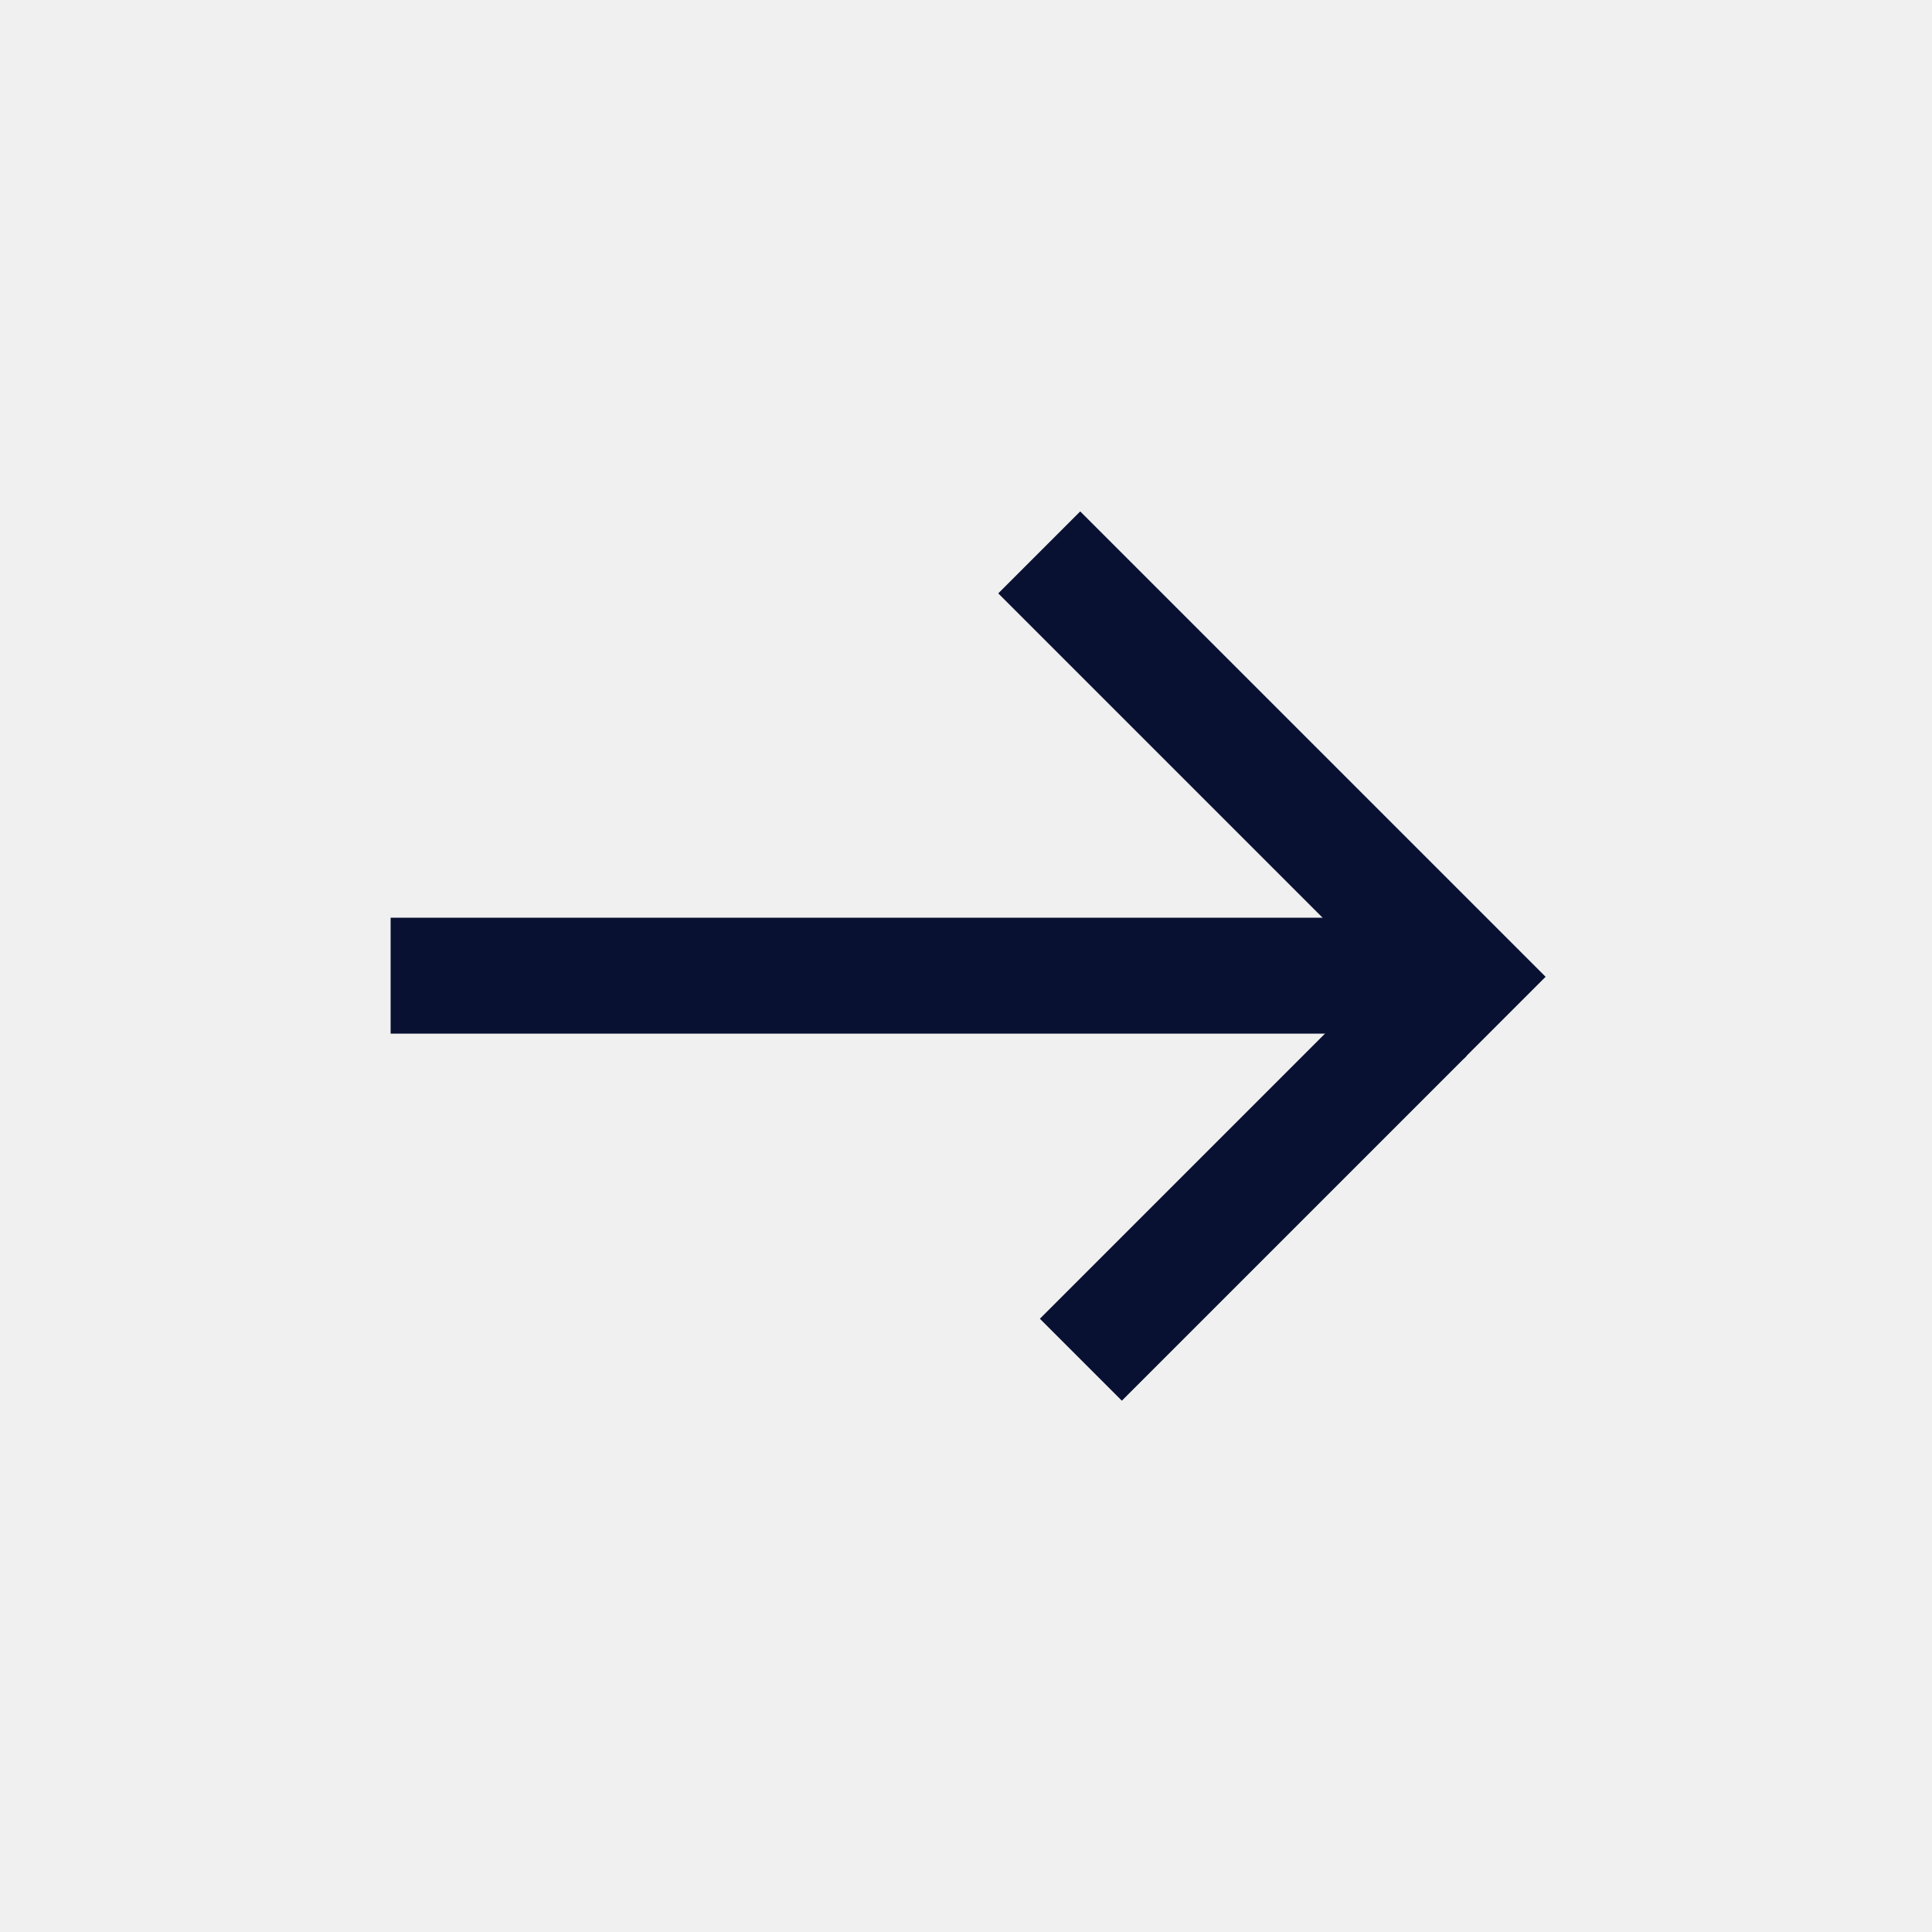
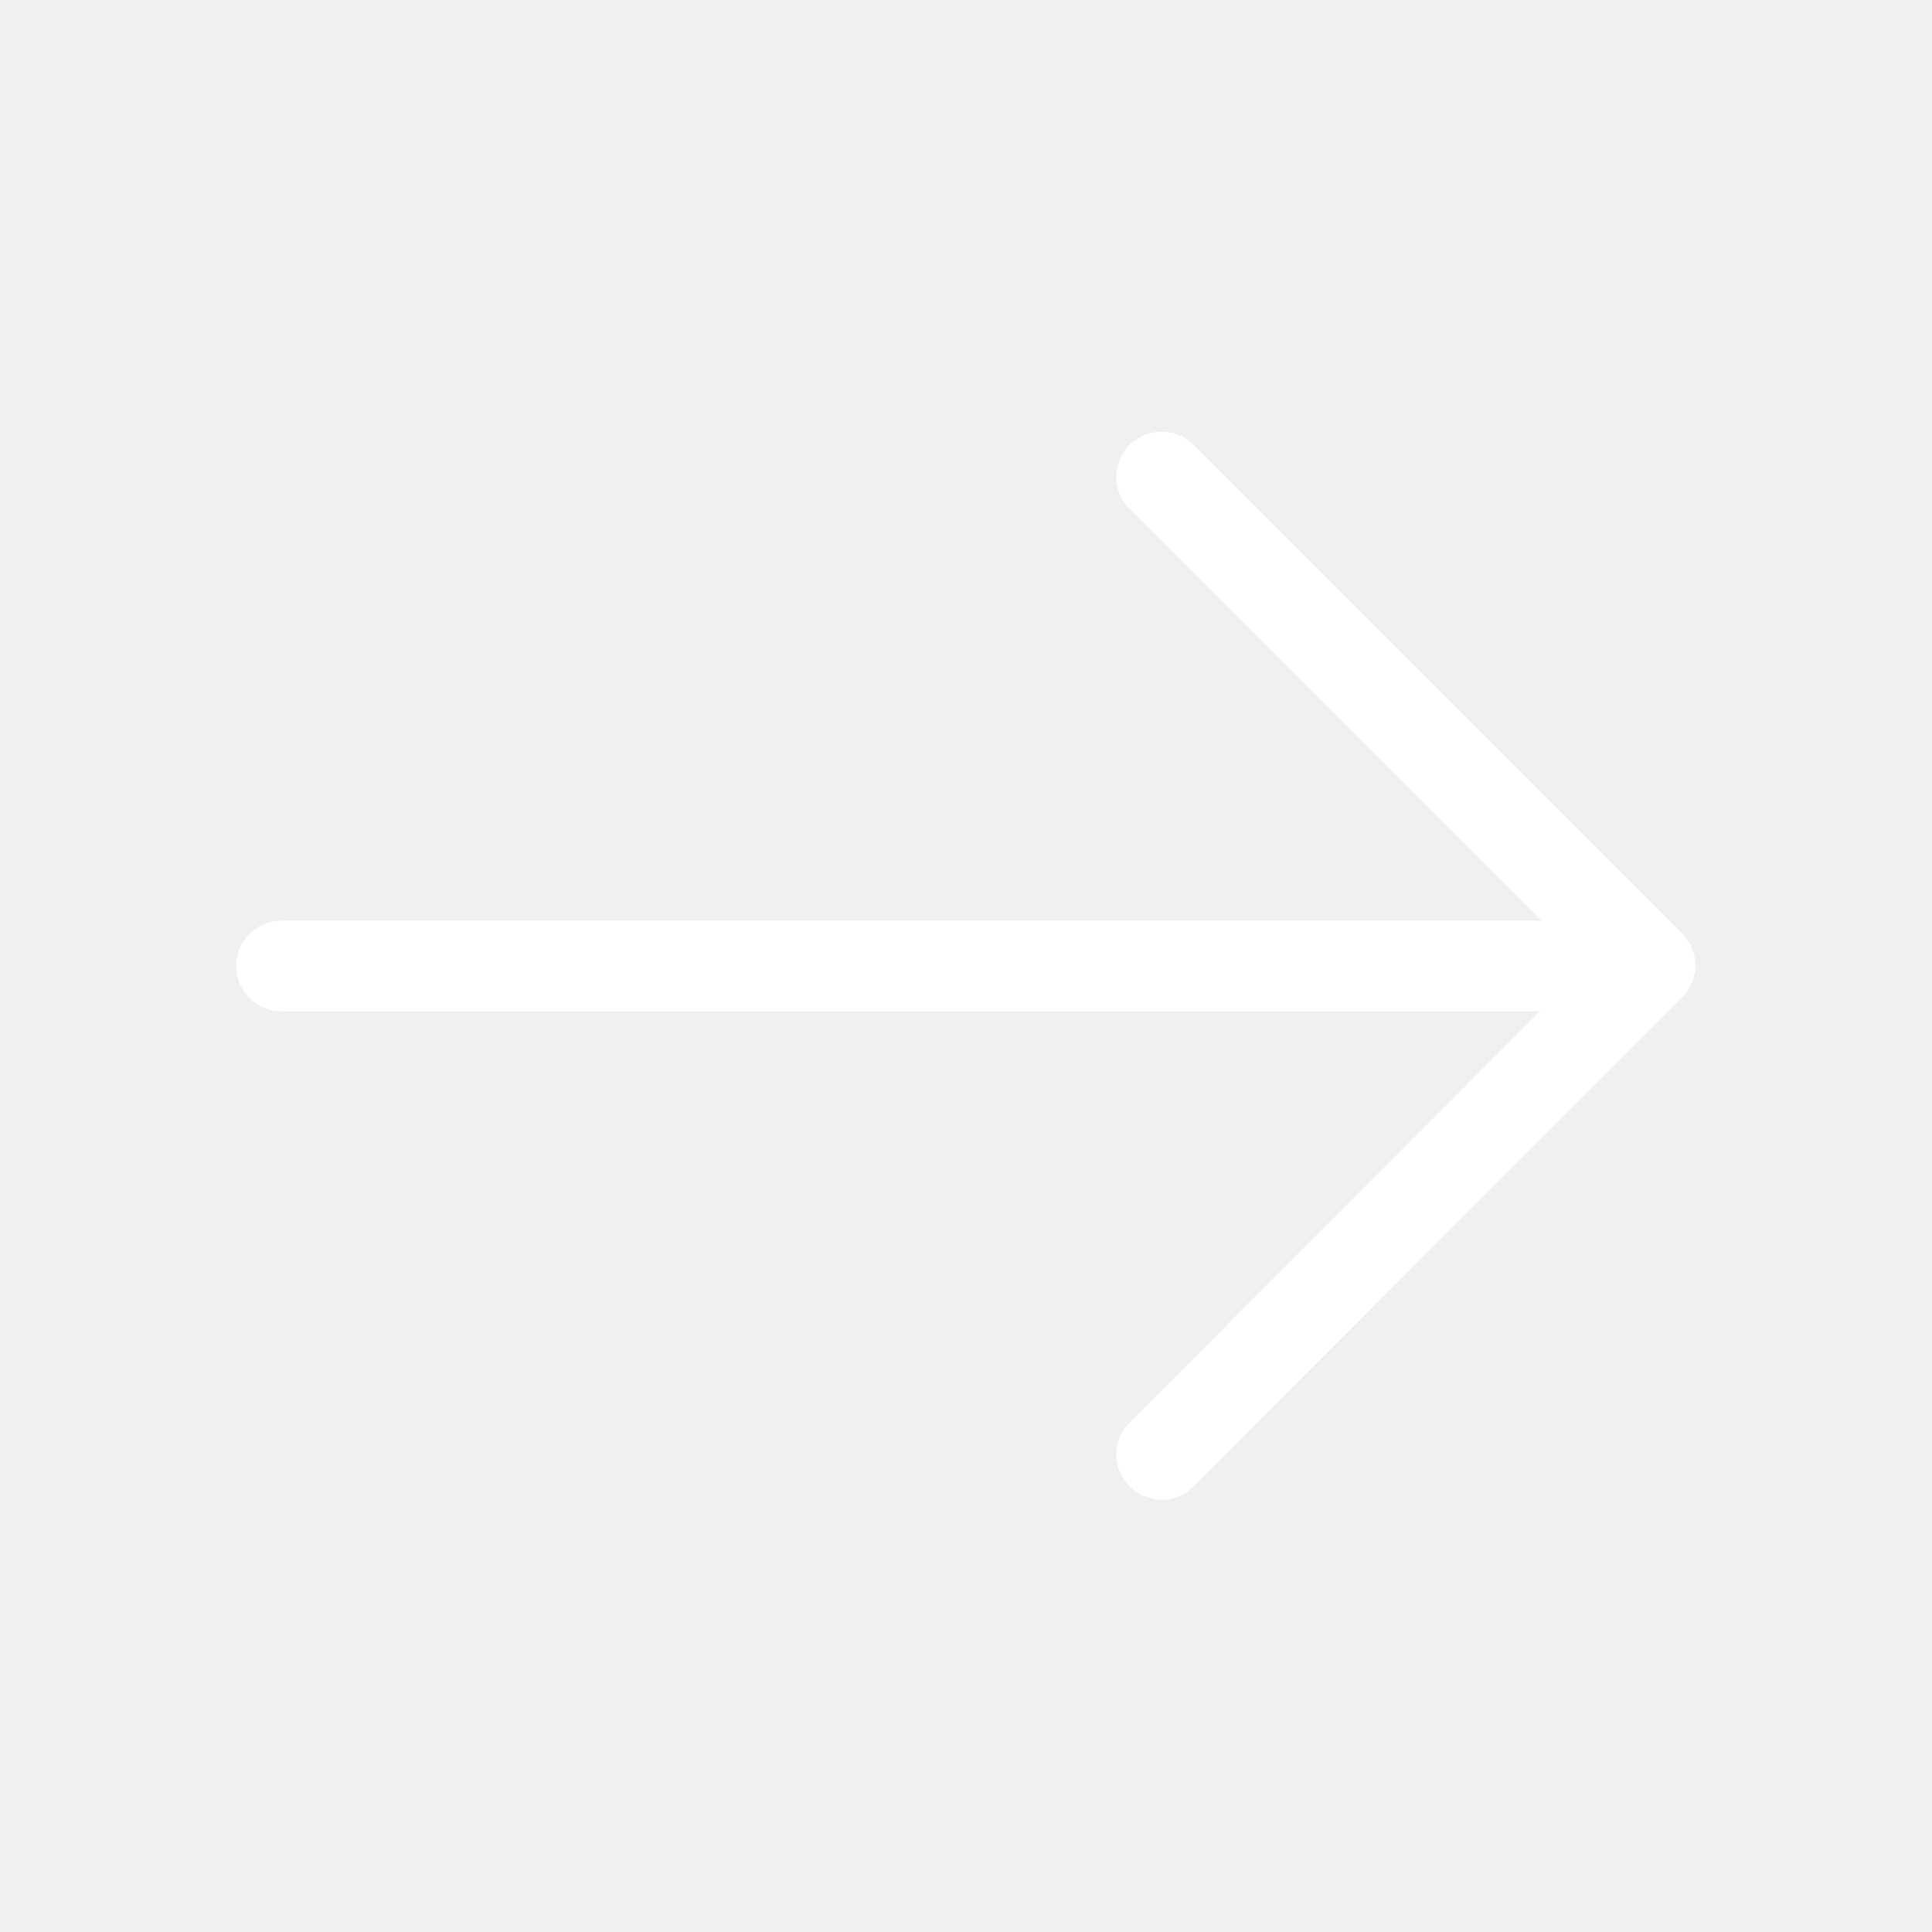
- <svg xmlns="http://www.w3.org/2000/svg" width="20" height="20" viewBox="0 0 20 20" fill="none">
-   <rect width="1.2" height="10.8" transform="matrix(-4.37114e-08 -1 -1 4.37114e-08 14.8438 10.7002)" fill="#081132" />
-   <rect width="5.047" height="1.2" transform="matrix(0.707107 -0.707107 -0.707107 -0.707107 11.6133 14.5)" fill="#081132" />
-   <rect width="6.813" height="1.2" transform="matrix(0.707107 0.707107 0.707107 -0.707107 10.334 6.14258)" fill="#081132" />
+ <svg xmlns="http://www.w3.org/2000/svg" width="32" height="32" viewBox="0 0 32 32" fill="none">
+   <defs>
+     <clipPath id="clip621_431">
+       <rect id="svg" width="32" height="32" fill="white" fill-opacity="0" />
+     </clipPath>
+   </defs>
+   <g clip-path="url(#clip621_431)">
+     <path id="path" d="M18.73 8.43L18.7 8.43C18.41 8.13 18.41 7.67 18.7 7.37C19 7.07 19.47 7.07 19.77 7.37L19.77 7.4L18.73 8.43ZM19.77 24.59L19.77 24.62C19.47 24.92 19 24.92 18.7 24.62C18.41 24.32 18.41 23.85 18.7 23.56L18.73 23.56L19.77 24.59Z" fill="#000000" fill-opacity="0" fill-rule="nonzero" />
+     <path id="path" d="M19.24 7.9L27.33 15.99L19.24 24.09" stroke="#FFFFFF" stroke-opacity="1" stroke-width="1.5" stroke-linejoin="round" stroke-linecap="round" />
+     <path id="path" d="M4.68 16.73L4.66 16.75C4.24 16.75 3.91 16.42 3.91 16C3.91 15.58 4.24 15.25 4.66 15.25L4.68 15.27L4.68 16.73ZM27.08 15.27L27.1 15.25C27.52 15.25 27.85 15.58 27.85 16C27.85 16.42 27.52 16.75 27.1 16.75L27.08 16.73L27.08 15.27Z" fill="#000000" fill-opacity="0" fill-rule="nonzero" />
+     <path id="path" d="M4.66 16L27.1 16" stroke="#FFFFFF" stroke-opacity="1" stroke-width="1.5" stroke-linejoin="round" stroke-linecap="round" />
+   </g>
</svg>
